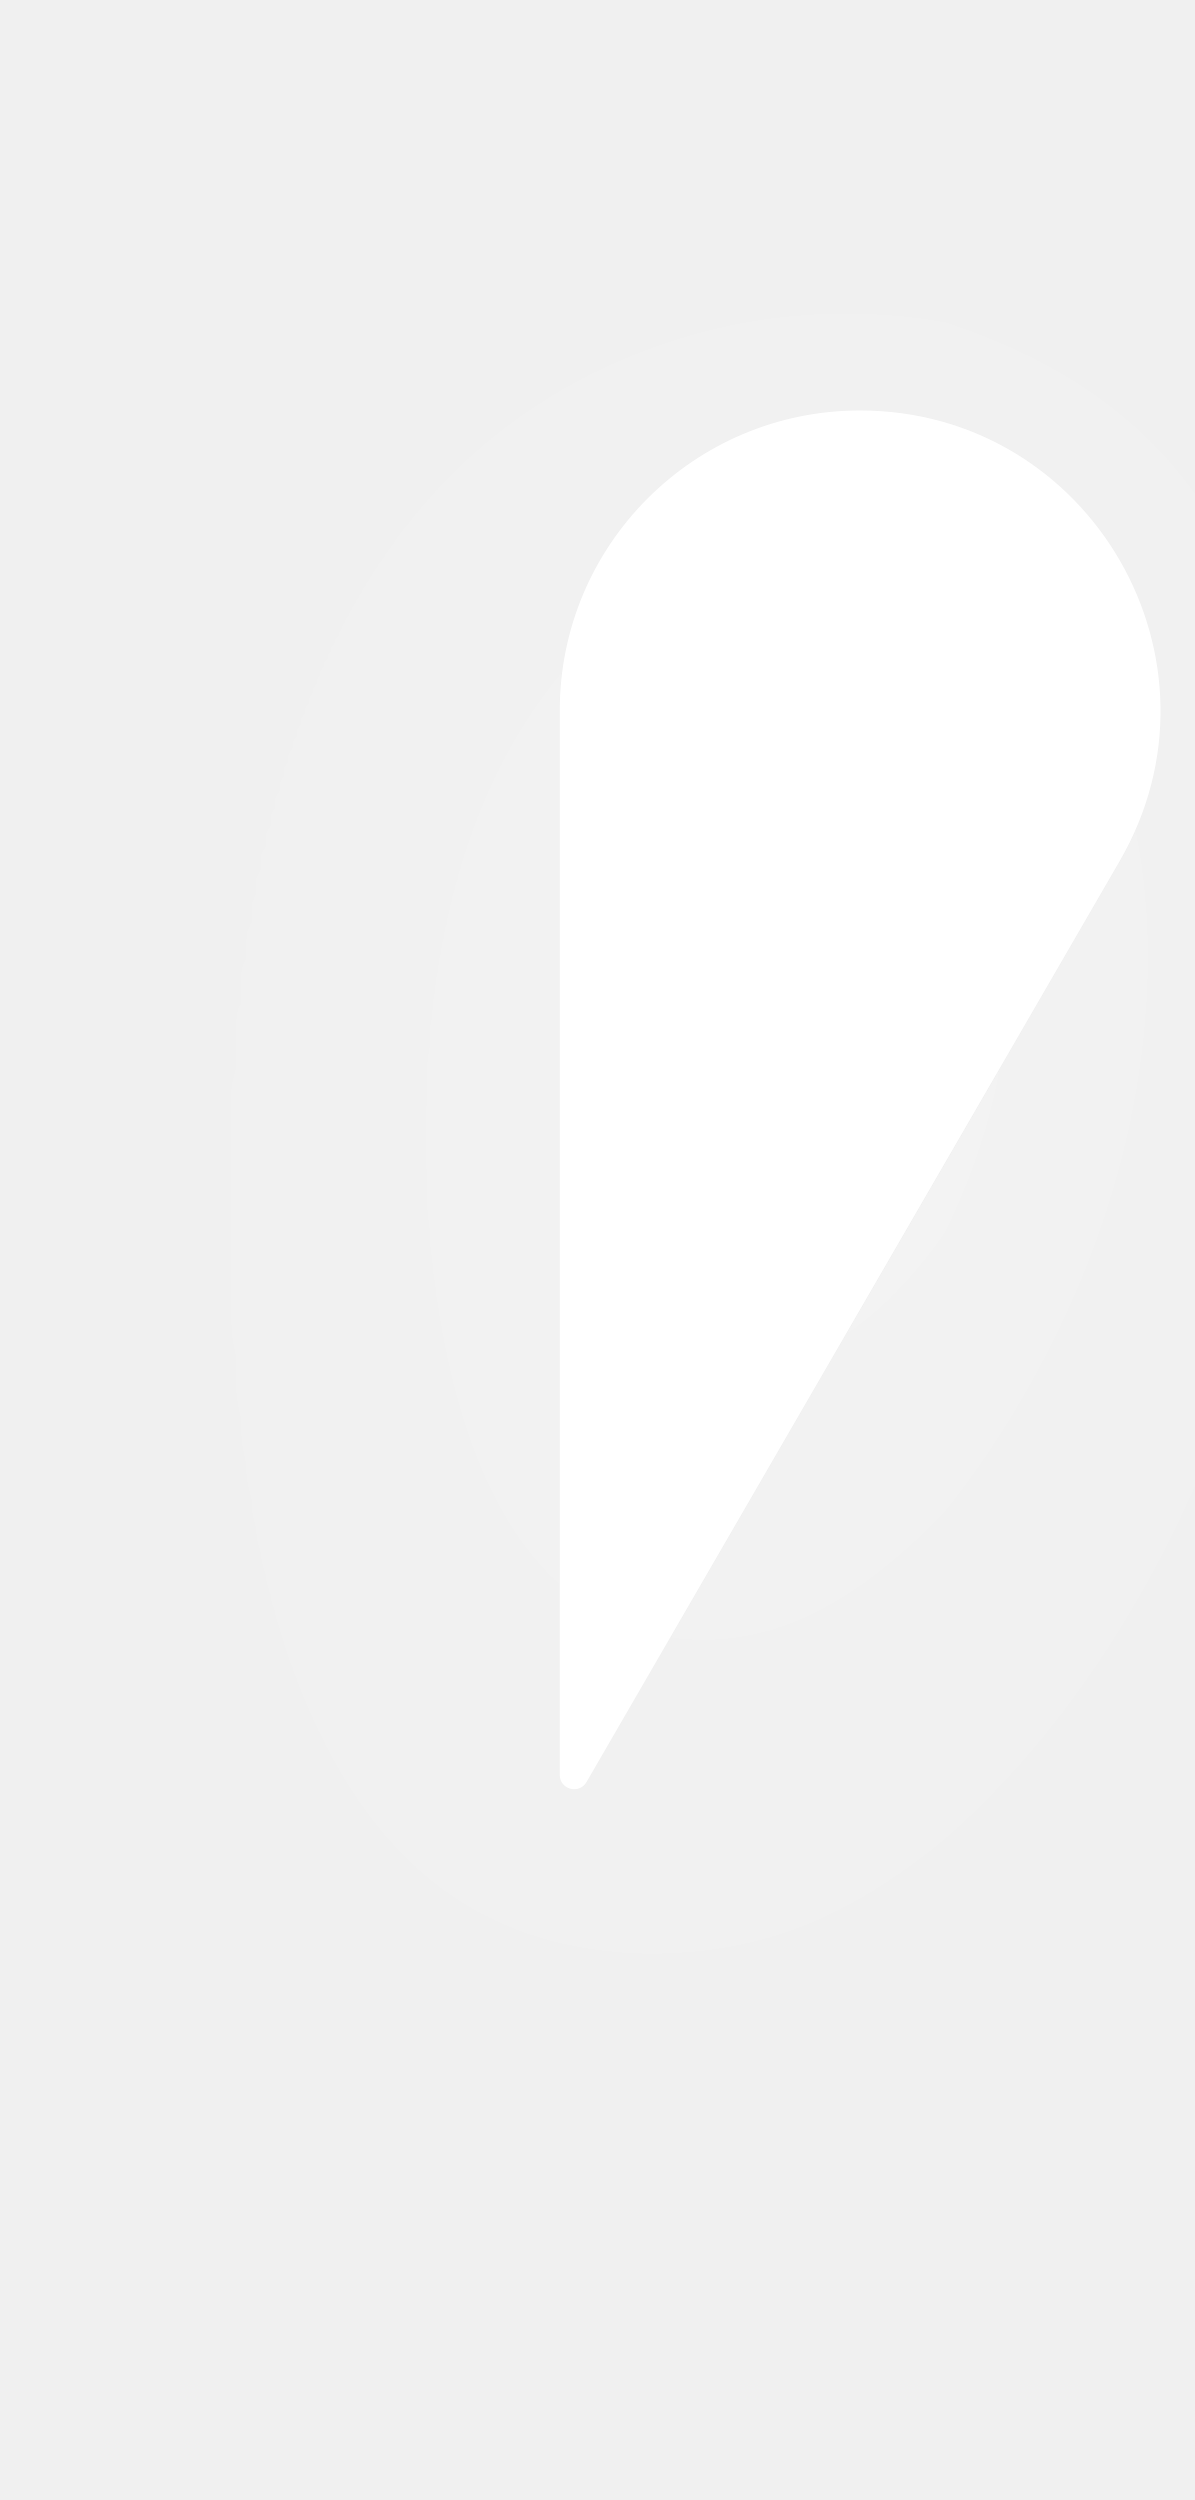
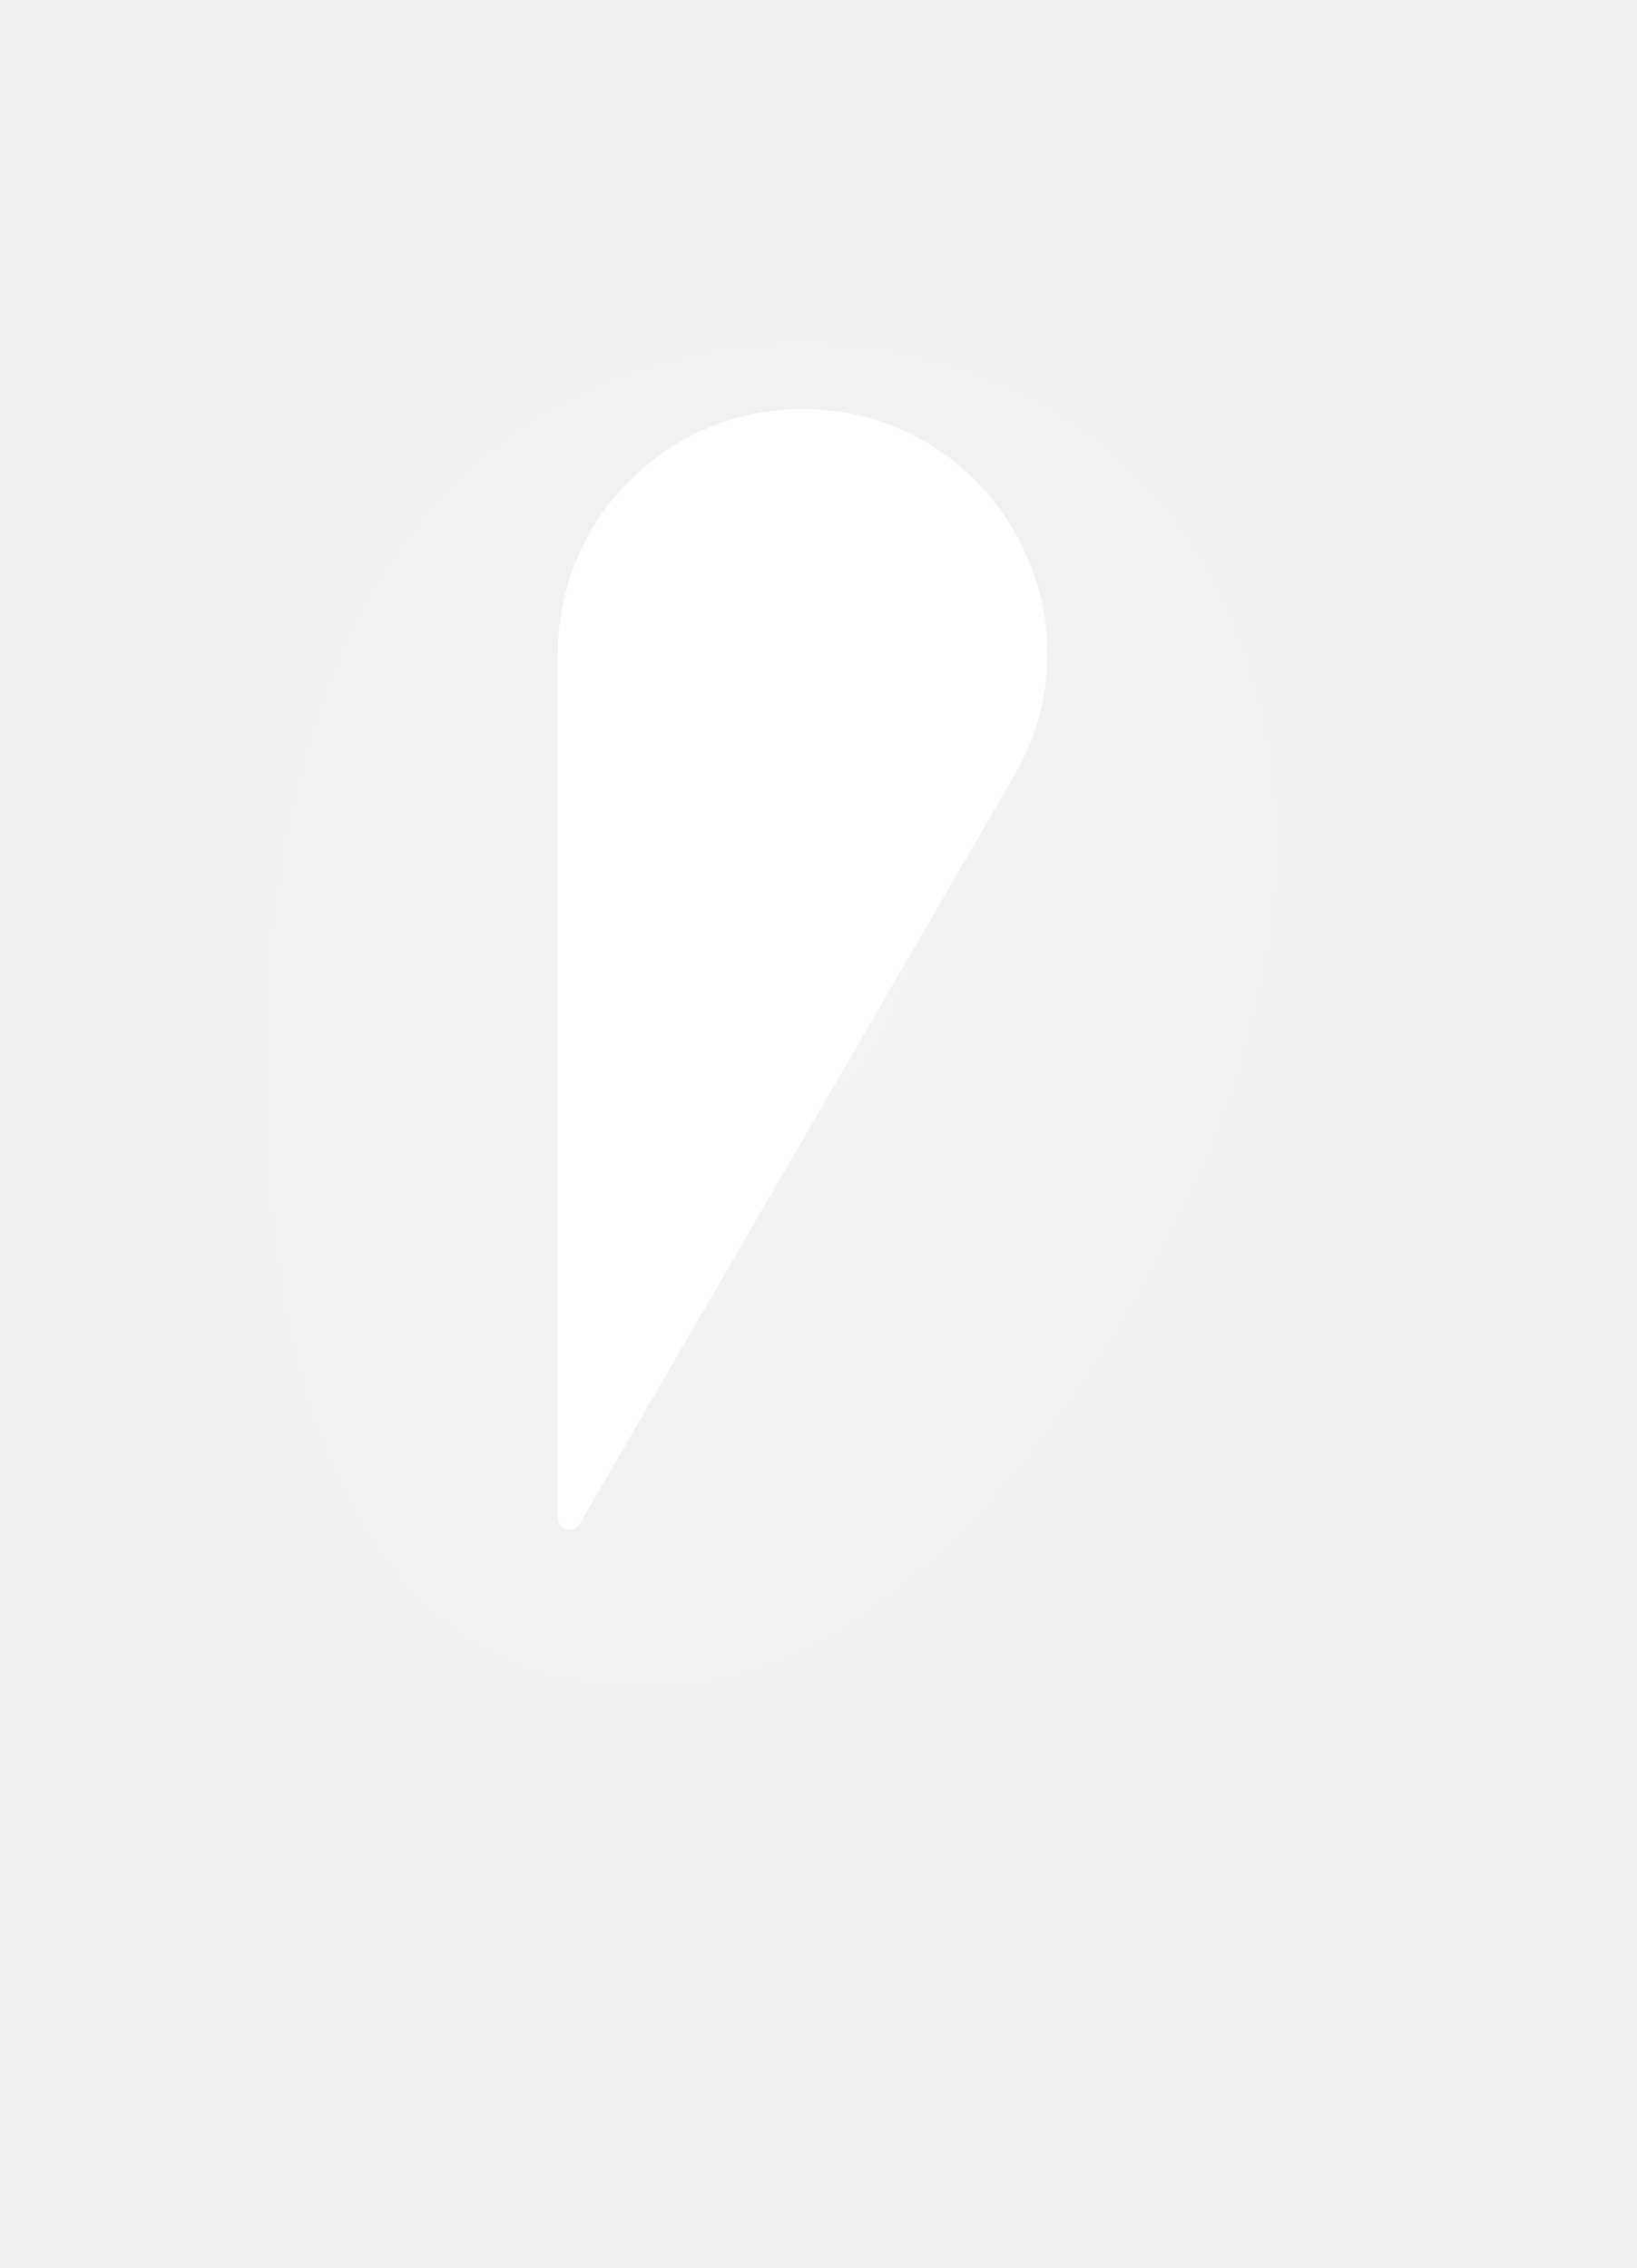
- <svg xmlns="http://www.w3.org/2000/svg" width="32" height="67" viewBox="0 0 32 67" fill="none">
-   <g filter="url(#filter0_d_9_430)">
-     <path d="M23.046 11C18.602 11 15 14.602 15 19.046V47.566C15 47.96 15.521 48.1 15.719 47.759L30.008 23.077C33.114 17.713 29.243 11 23.046 11Z" fill="white" />
+ <svg xmlns="http://www.w3.org/2000/svg" width="44" height="61" viewBox="0 0 44 61" fill="none">
+   <g filter="url(#filter0_d_9_363)">
+     <path d="M21.577 11C17.944 11 15 13.944 15 17.577V40.83C15 41.152 15.426 41.267 15.587 40.988L27.264 20.879C29.81 16.494 26.646 11 21.577 11Z" fill="white" />
  </g>
  <defs>
-     <filter id="filter0_d_9_430" x="0" y="0" width="46.103" height="66.952" filterUnits="userSpaceOnUse" color-interpolation-filters="sRGB">
+     <filter id="filter0_d_9_363" x="0" y="0" width="43.163" height="60.146" filterUnits="userSpaceOnUse" color-interpolation-filters="sRGB">
      <feFlood flood-opacity="0" result="BackgroundImageFix" />
      <feColorMatrix in="SourceAlpha" type="matrix" values="0 0 0 0 0 0 0 0 0 0 0 0 0 0 0 0 0 0 127 0" result="hardAlpha" />
      <feOffset dy="4" />
      <feGaussianBlur stdDeviation="7.5" />
      <feComposite in2="hardAlpha" operator="out" />
      <feColorMatrix type="matrix" values="0 0 0 0 1 0 0 0 0 1 0 0 0 0 1 0 0 0 0.35 0" />
-       <feBlend mode="normal" in2="BackgroundImageFix" result="effect1_dropShadow_9_430" />
-       <feBlend mode="normal" in="SourceGraphic" in2="effect1_dropShadow_9_430" result="shape" />
+       <feBlend mode="normal" in2="BackgroundImageFix" result="effect1_dropShadow_9_363" />
+       <feBlend mode="normal" in="SourceGraphic" in2="effect1_dropShadow_9_363" result="shape" />
    </filter>
  </defs>
</svg>
